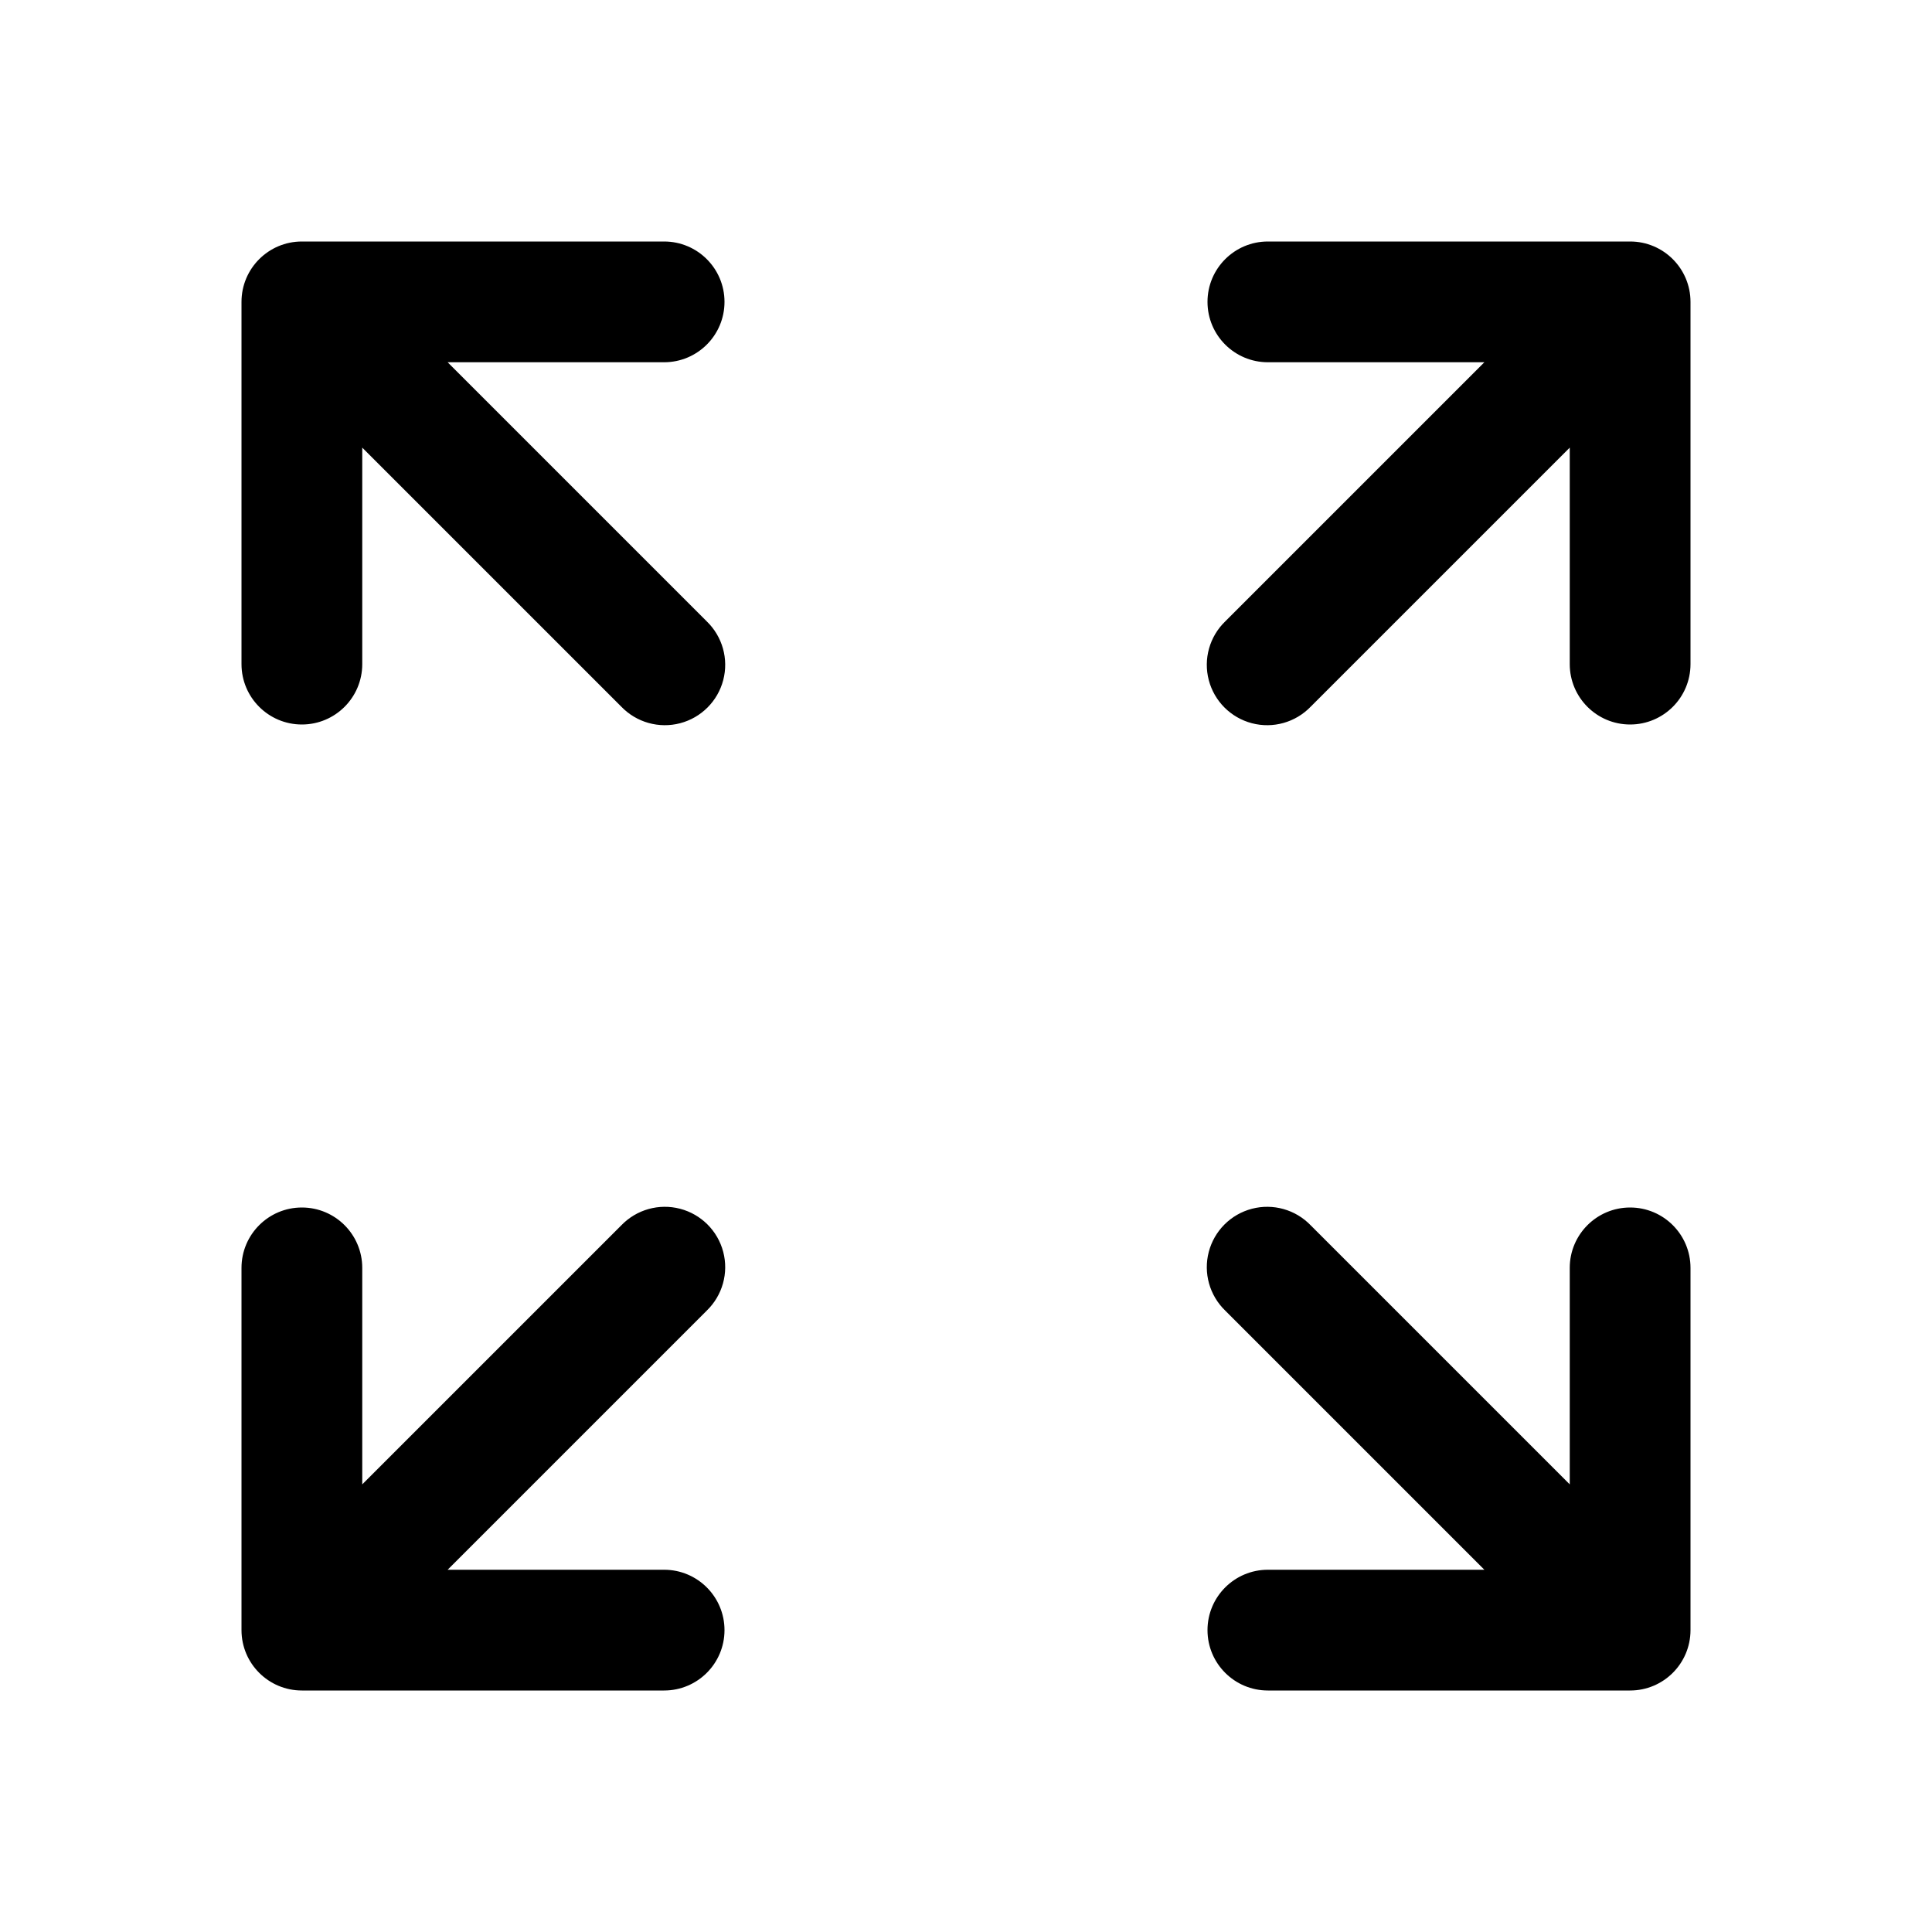
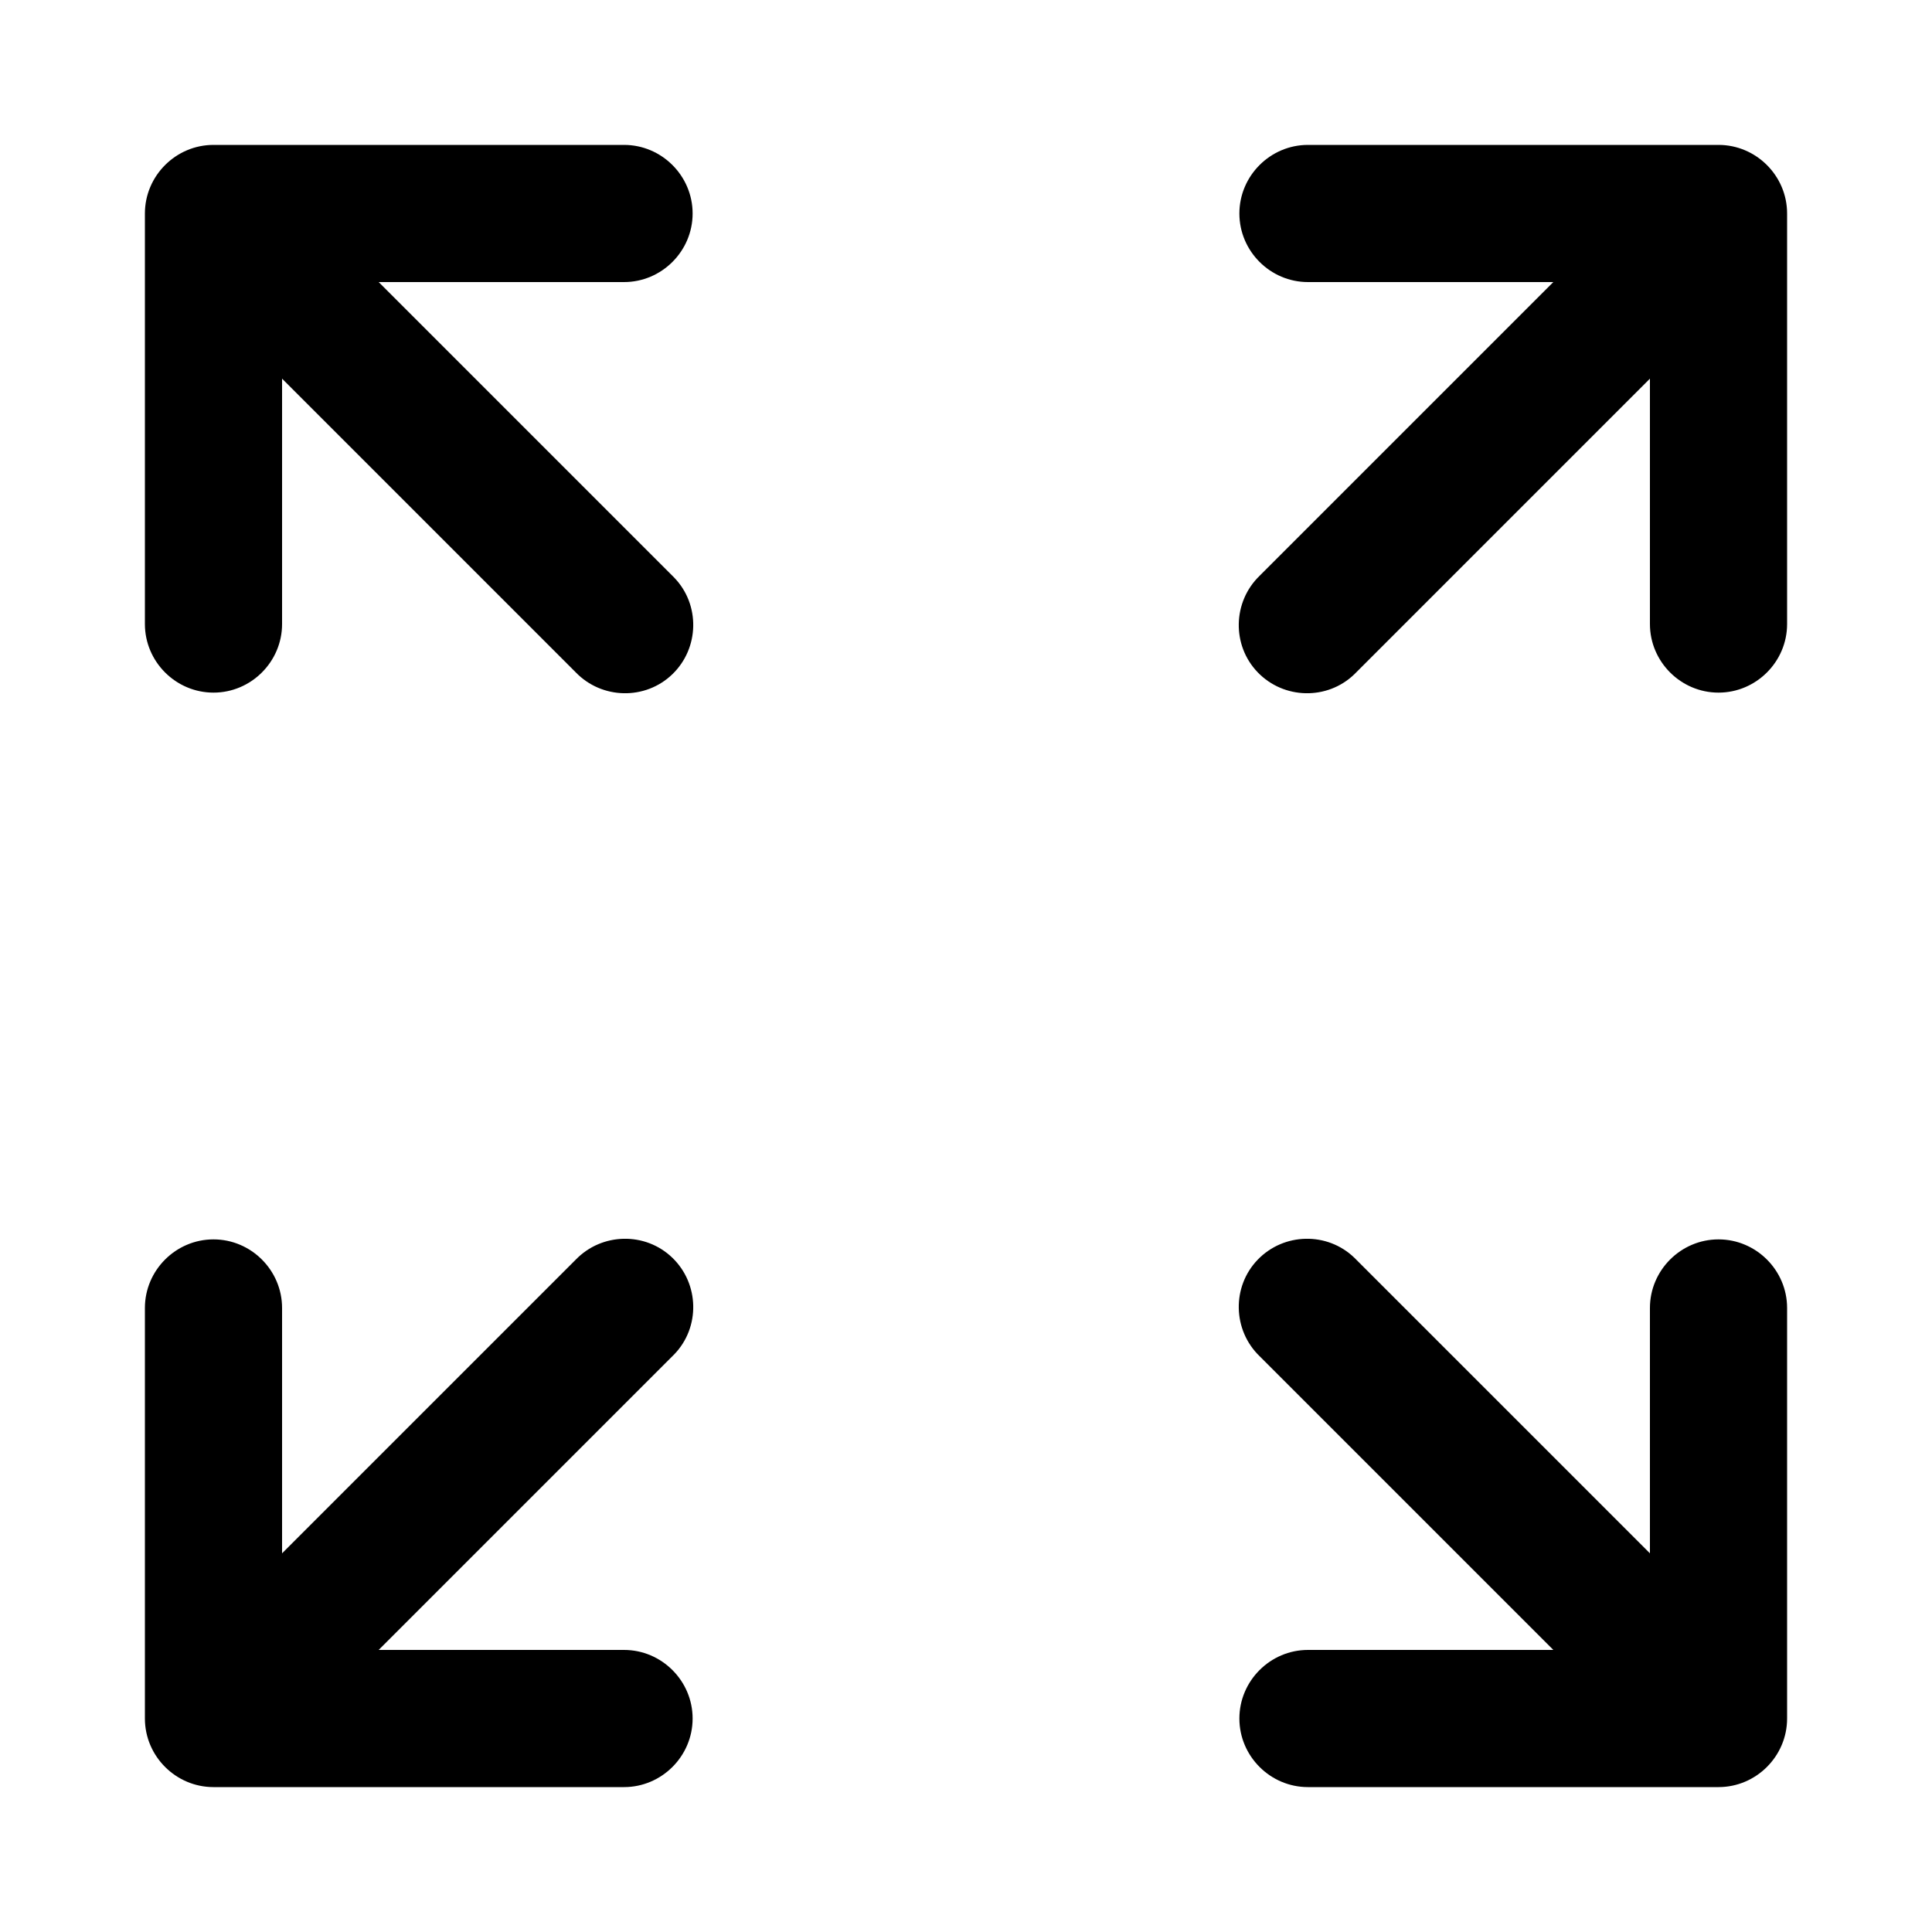
- <svg xmlns="http://www.w3.org/2000/svg" t="1581577717590" class="icon" viewBox="0 0 1024 1024" version="1.1" p-id="2324" width="200" height="200">
-   <defs>
-     <style type="text/css" />
-   </defs>
-   <path d="M237.248 192H352a32 32 0 1 0 0-64H160a32 32 0 0 0-32 32v192a32 32 0 1 0 64 0v-114.752l137.36 137.36a32 32 0 1 0 45.232-45.264L237.248 192zM832 237.248V352a32 32 0 1 0 64 0V160a32 32 0 0 0-32-32H672a32 32 0 1 0 0 64h114.752l-137.36 137.36a32 32 0 1 0 45.264 45.232L832 237.248zM237.248 832H352a32 32 0 1 1 0 64H160a32 32 0 0 1-32-32V672a32 32 0 1 1 64 0v114.752l137.36-137.36a32 32 0 1 1 45.232 45.264L237.248 832zM832 786.752V672a32 32 0 1 1 64 0v192a32 32 0 0 1-32 32H672a32 32 0 1 1 0-64h114.752l-137.36-137.36a32 32 0 1 1 45.264-45.232L832 786.752z" p-id="2325" />
+ <svg xmlns="http://www.w3.org/2000/svg" version="1.1" id="图层_1" x="0px" y="0px" viewBox="0 0 200 200" style="enable-background:new 0 0 200 200;" xml:space="preserve">
+   <path d="M39.2,29.2h25.4c3.9,0,7.1-3.2,7.1-7.1S68.5,15,64.6,15H22.1c-3.9,0-7.1,3.2-7.1,7.1v42.5c0,3.9,3.2,7.1,7.1,7.1  s7.1-3.2,7.1-7.1V39.2l30.4,30.4c2.7,2.8,7.2,2.9,10,0.2c2.8-2.7,2.9-7.2,0.2-10c-0.1-0.1-0.1-0.1-0.2-0.2L39.2,29.2z M170.8,39.2  v25.4c0,3.9,3.2,7.1,7.1,7.1c3.9,0,7.1-3.2,7.1-7.1V22.1c0-3.9-3.2-7.1-7.1-7.1h-42.5c-3.9,0-7.1,3.2-7.1,7.1s3.2,7.1,7.1,7.1h25.4  l-30.4,30.4c-2.8,2.7-2.9,7.2-0.2,10c2.7,2.8,7.2,2.9,10,0.2c0.1-0.1,0.1-0.1,0.2-0.2L170.8,39.2z M39.2,170.8h25.4  c3.9,0,7.1,3.2,7.1,7.1c0,3.9-3.2,7.1-7.1,7.1H22.1c-3.9,0-7.1-3.2-7.1-7.1v-42.5c0-3.9,3.2-7.1,7.1-7.1s7.1,3.2,7.1,7.1v25.4  l30.4-30.4c2.7-2.8,7.2-2.9,10-0.2c2.8,2.7,2.9,7.2,0.2,10c-0.1,0.1-0.1,0.1-0.2,0.2L39.2,170.8z M170.8,160.8v-25.4  c0-3.9,3.2-7.1,7.1-7.1c3.9,0,7.1,3.2,7.1,7.1v42.5c0,3.9-3.2,7.1-7.1,7.1h-42.5c-3.9,0-7.1-3.2-7.1-7.1c0-3.9,3.2-7.1,7.1-7.1h25.4  l-30.4-30.4c-2.8-2.7-2.9-7.2-0.2-10c2.7-2.8,7.2-2.9,10-0.2c0.1,0.1,0.1,0.1,0.2,0.2L170.8,160.8z" />
</svg>
